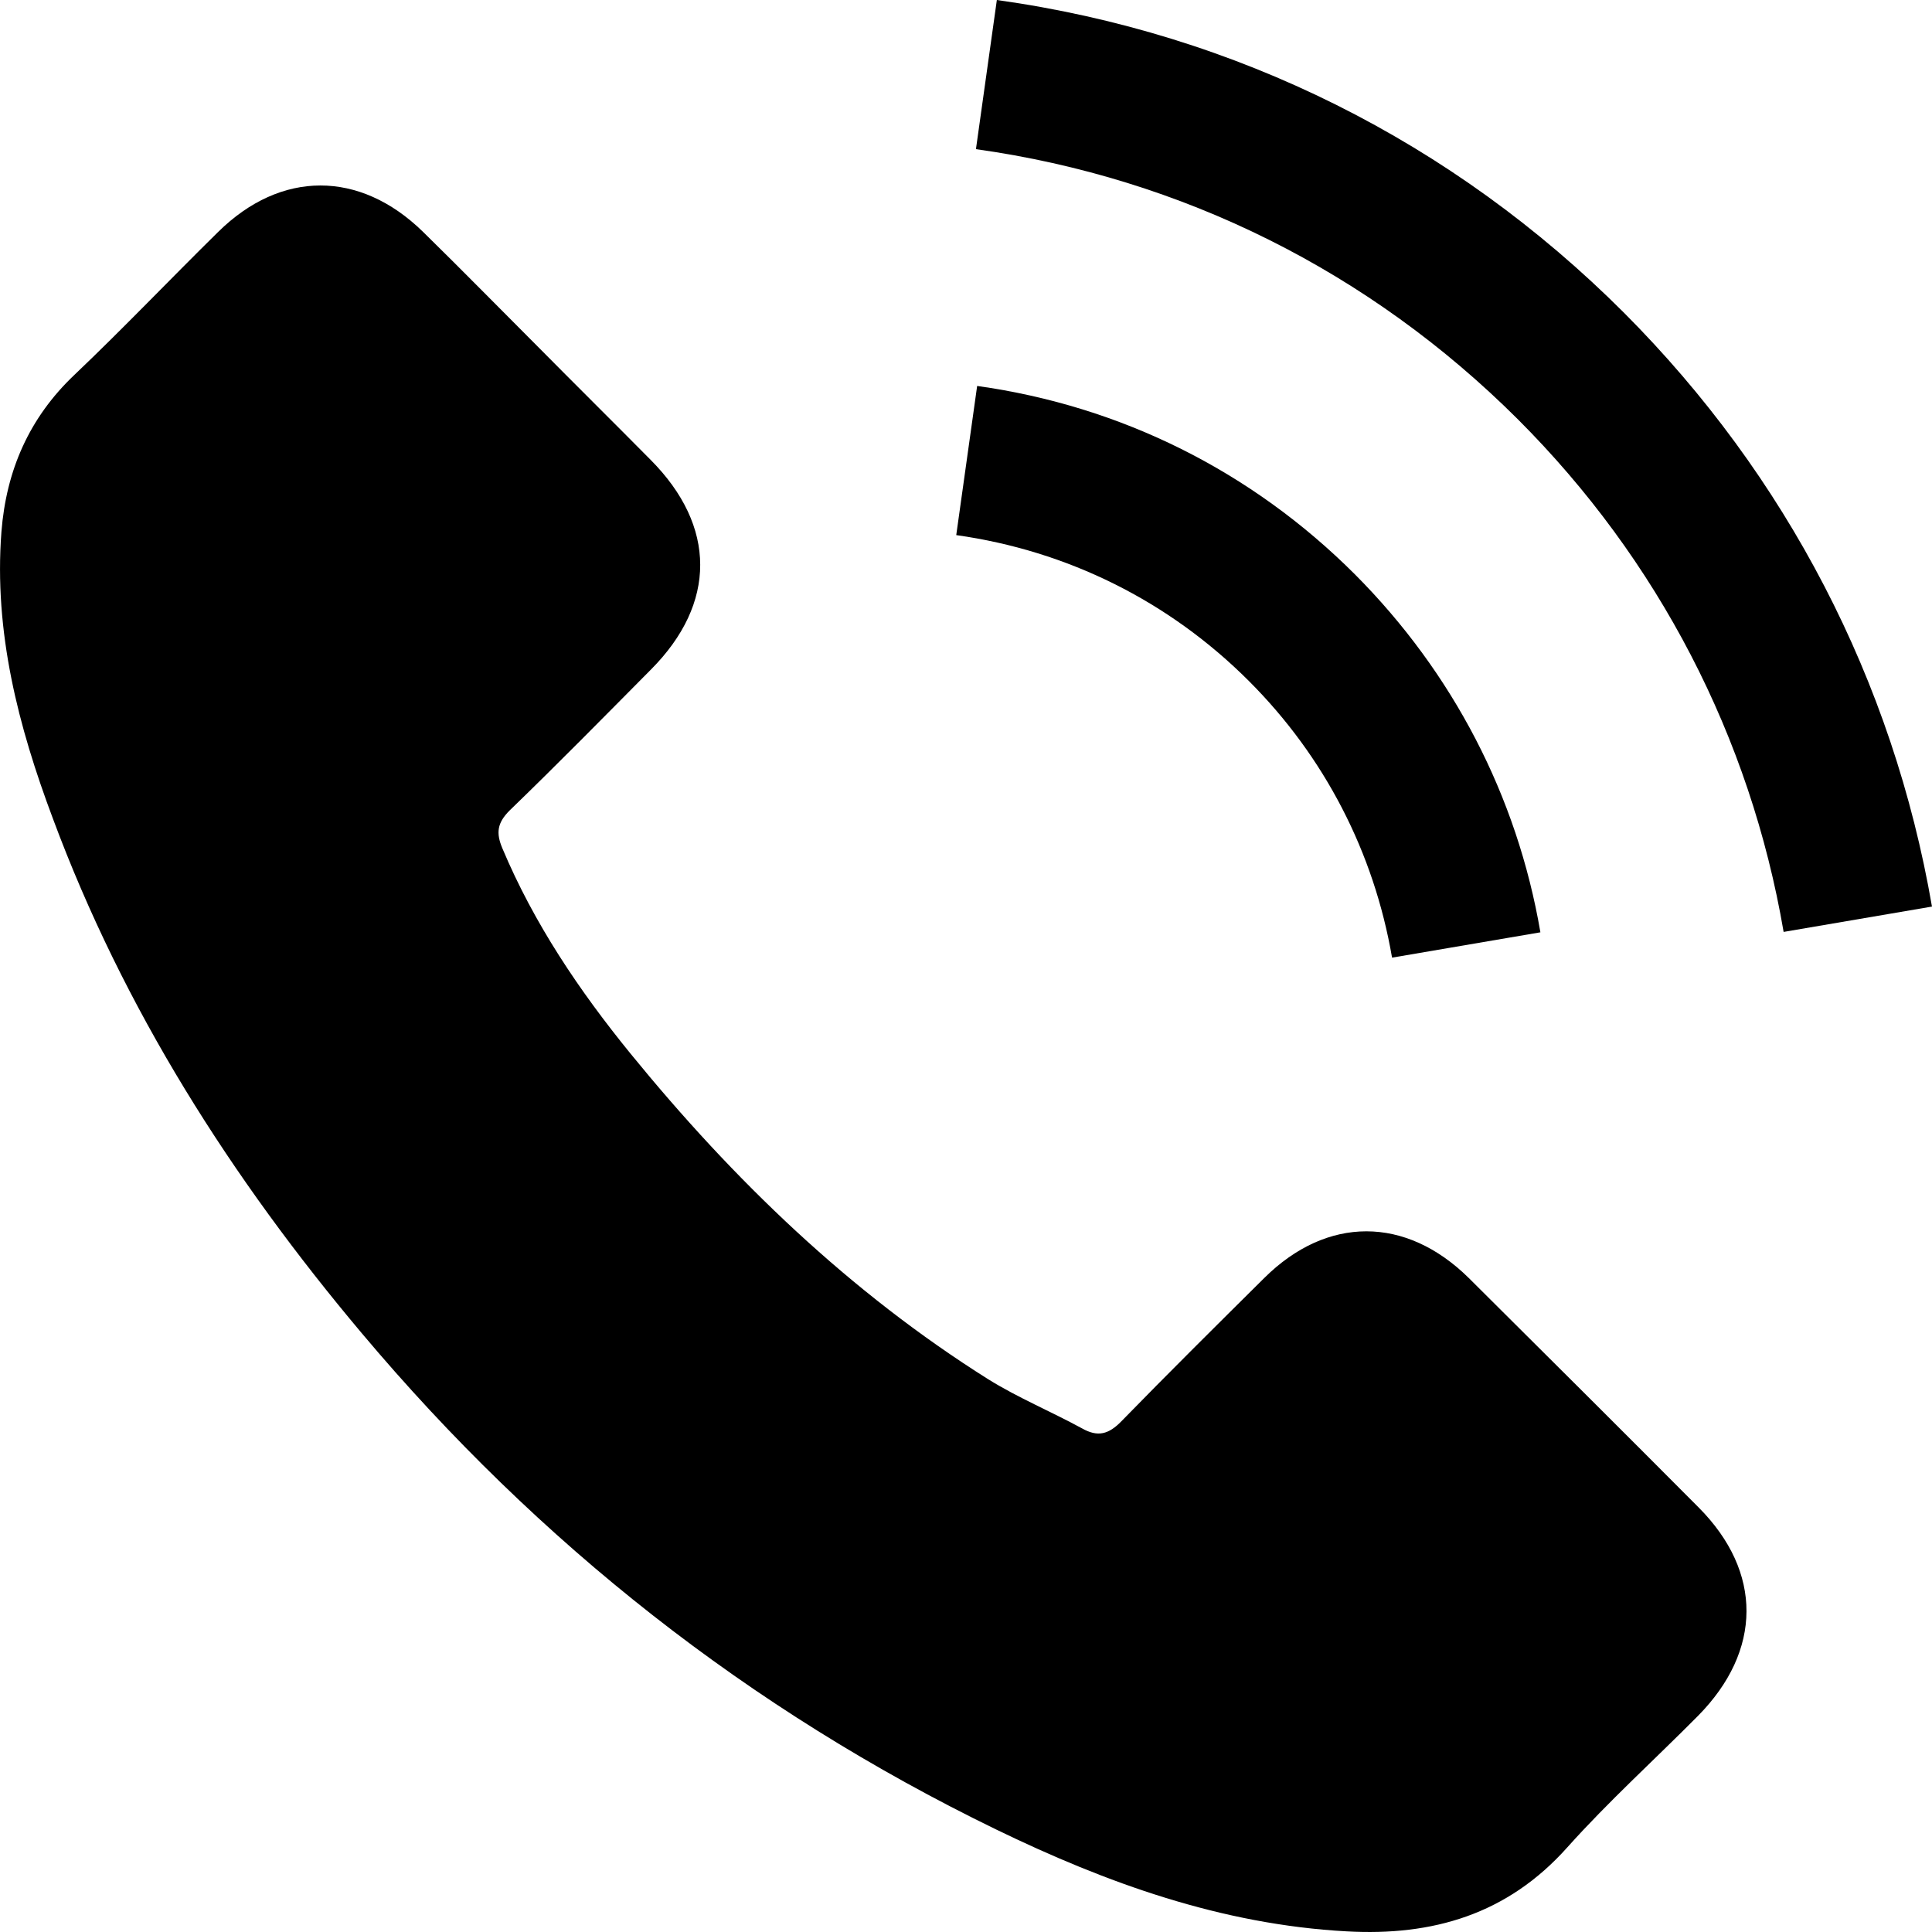
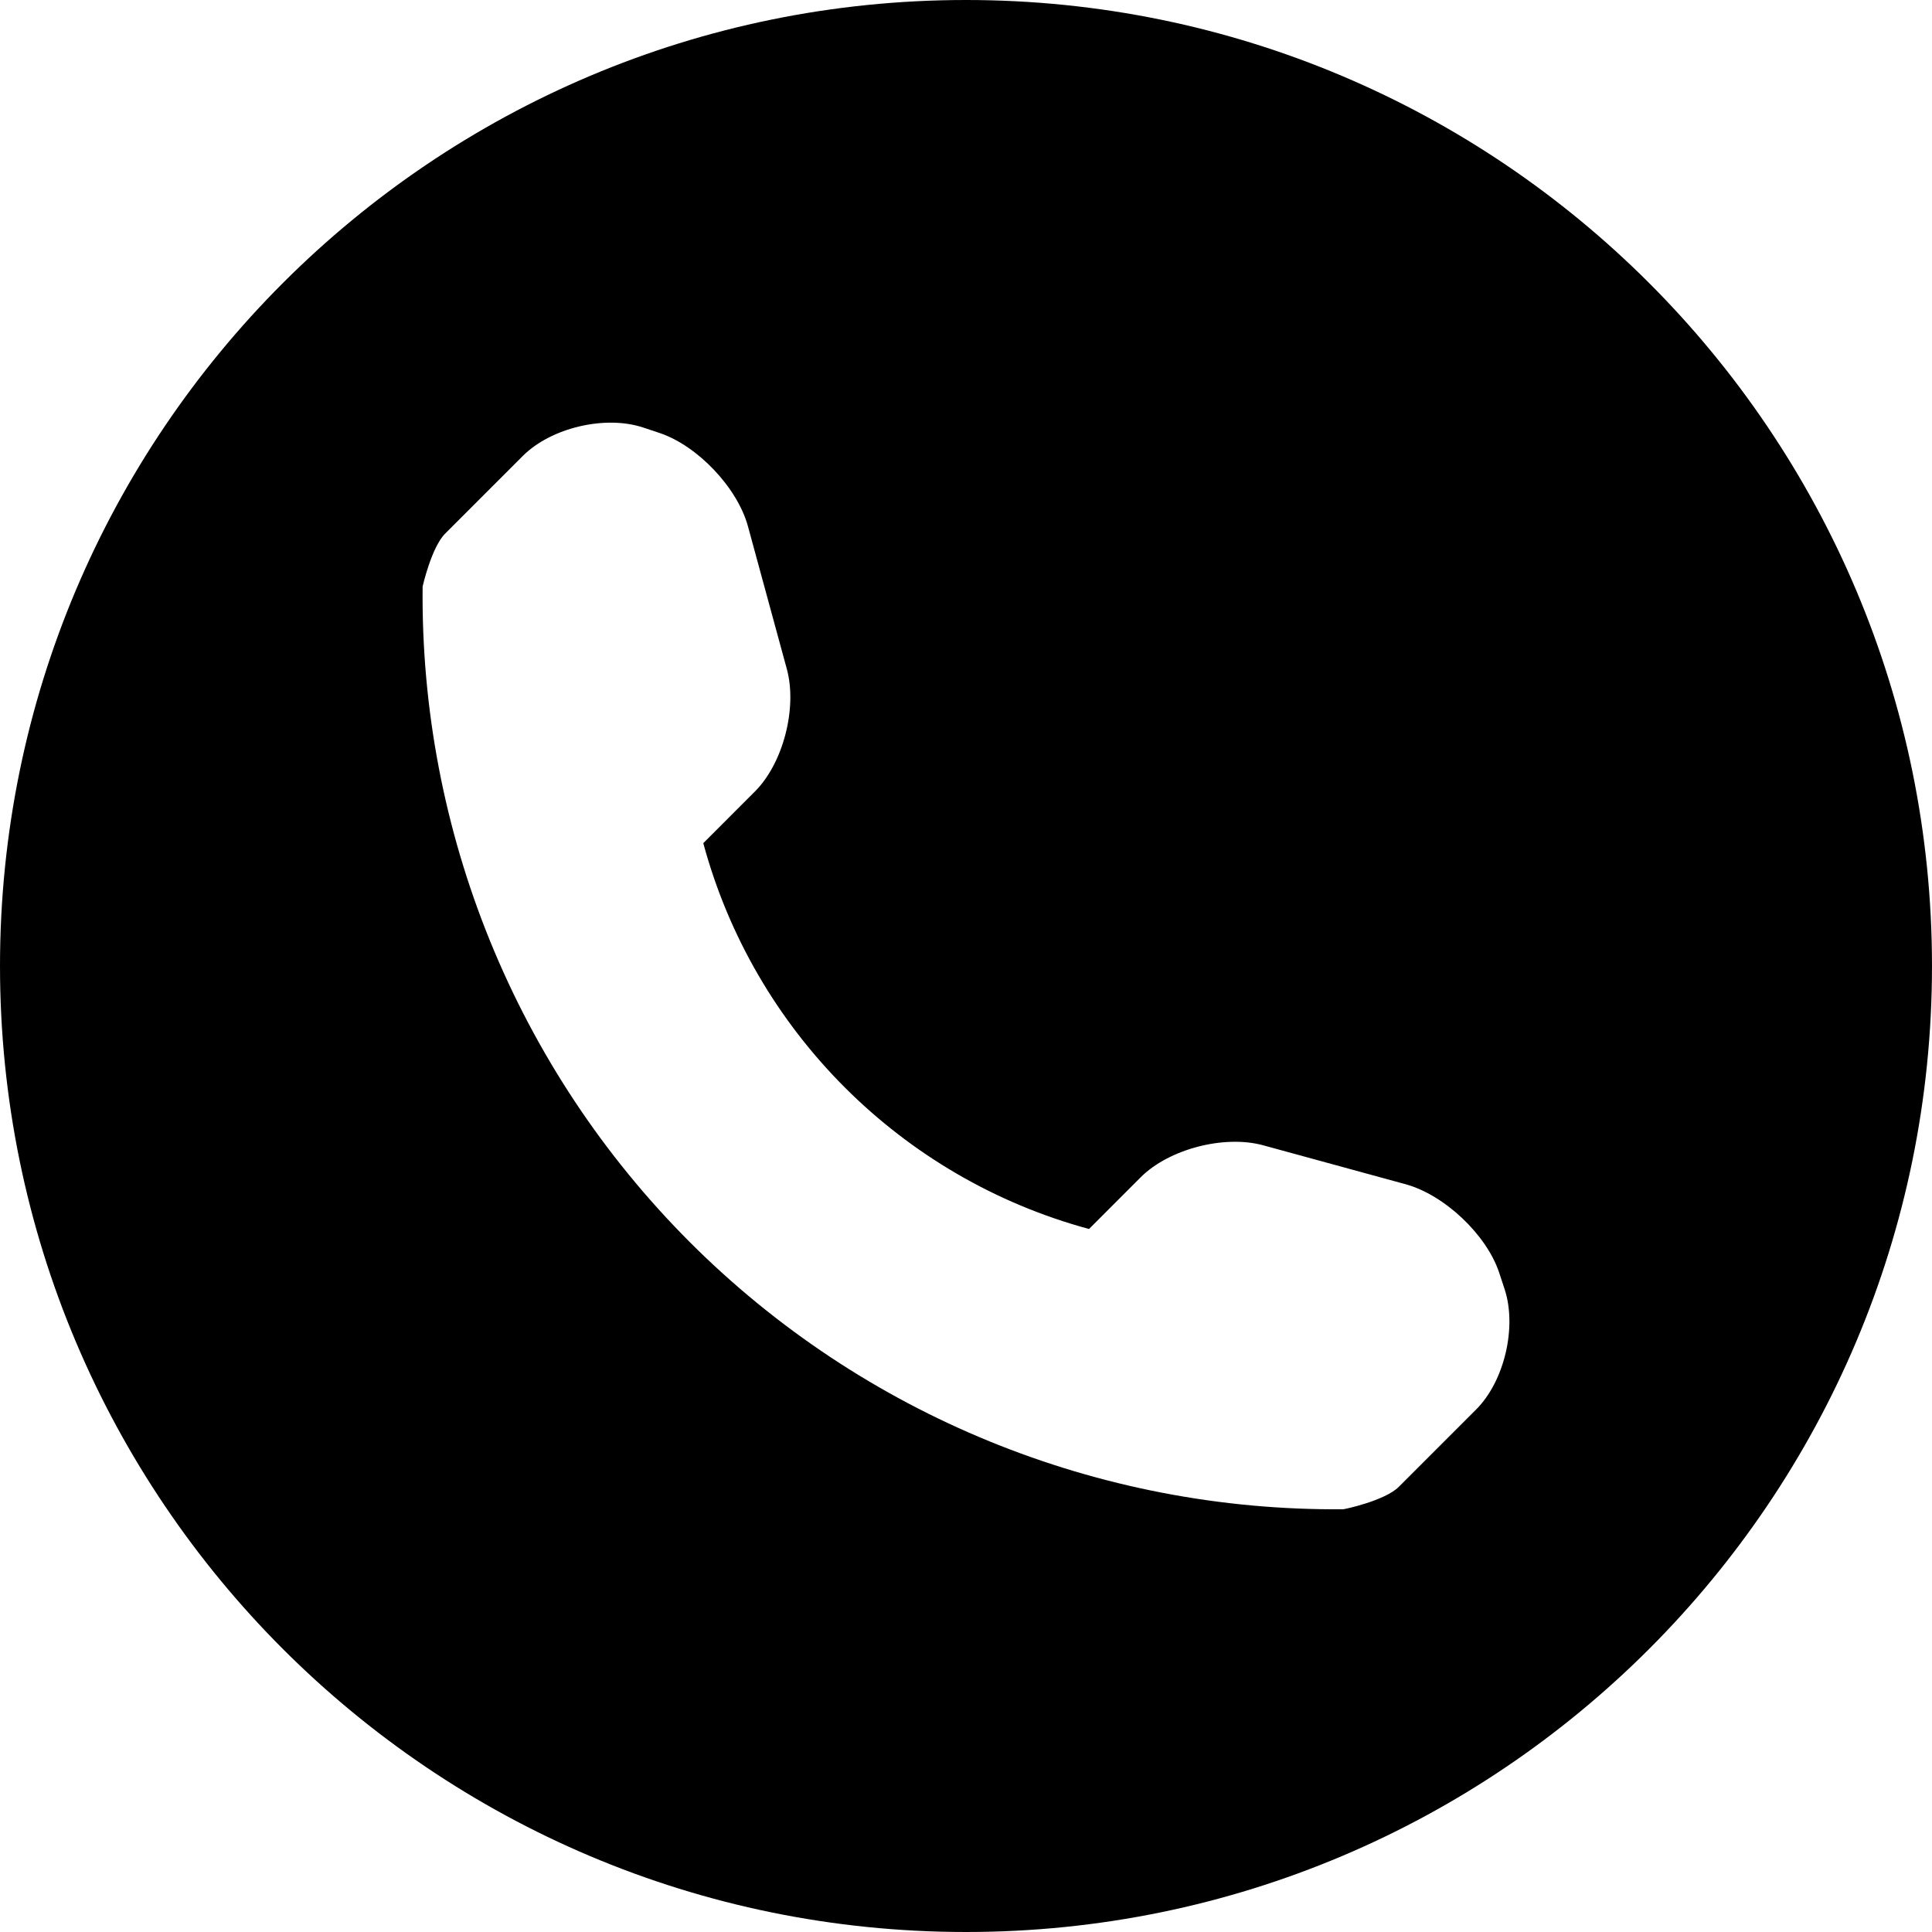
- <svg xmlns="http://www.w3.org/2000/svg" version="1.1" id="Capa_1" x="0px" y="0px" viewBox="0 0 480.56 480.56" style="enable-background:new 0 0 480.56 480.56;" xml:space="preserve">
+ <svg xmlns="http://www.w3.org/2000/svg" version="1.1" id="Capa_1" x="0px" y="0px" width="485.213px" height="485.212px" viewBox="0 0 485.213 485.212" style="enable-background:new 0 0 485.213 485.212;" xml:space="preserve">
  <g>
-     <g>
-       <path d="M365.354,317.9c-15.7-15.5-35.3-15.5-50.9,0c-11.9,11.8-23.8,23.6-35.5,35.6c-3.2,3.3-5.9,4-9.8,1.8    c-7.7-4.2-15.9-7.6-23.3-12.2c-34.5-21.7-63.4-49.6-89-81c-12.7-15.6-24-32.3-31.9-51.1c-1.6-3.8-1.3-6.3,1.8-9.4    c11.9-11.5,23.5-23.3,35.2-35.1c16.3-16.4,16.3-35.6-0.1-52.1c-9.3-9.4-18.6-18.6-27.9-28c-9.6-9.6-19.1-19.3-28.8-28.8    c-15.7-15.3-35.3-15.3-50.9,0.1c-12,11.8-23.5,23.9-35.7,35.5c-11.3,10.7-17,23.8-18.2,39.1c-1.9,24.9,4.2,48.4,12.8,71.3    c17.6,47.4,44.4,89.5,76.9,128.1c43.9,52.2,96.3,93.5,157.6,123.3c27.6,13.4,56.2,23.7,87.3,25.4c21.4,1.2,40-4.2,54.9-20.9    c10.2-11.4,21.7-21.8,32.5-32.7c16-16.2,16.1-35.8,0.2-51.8C403.554,355.9,384.454,336.9,365.354,317.9z" />
-       <path d="M346.254,238.2l36.9-6.3c-5.8-33.9-21.8-64.6-46.1-89c-25.7-25.7-58.2-41.9-94-46.9l-5.2,37.1    c27.7,3.9,52.9,16.4,72.8,36.3C329.454,188.2,341.754,212,346.254,238.2z" />
-       <path d="M403.954,77.8c-42.6-42.6-96.5-69.5-156-77.8l-5.2,37.1c51.4,7.2,98,30.5,134.8,67.2c34.9,34.9,57.8,79,66.1,127.5    l36.9-6.3C470.854,169.3,444.354,118.3,403.954,77.8z" />
-     </g>
+     <path d="M242.607,0C108.629,0,0.001,108.628,0.001,242.606c0,133.976,108.628,242.606,242.606,242.606   c133.978,0,242.604-108.631,242.604-242.606C485.212,108.628,376.585,0,242.607,0z M370.719,353.989l-19.425,19.429   c-3.468,3.463-13.623,5.624-13.949,5.624c-61.452,0.536-120.621-23.602-164.095-67.08c-43.593-43.618-67.759-102.998-67.11-164.657   c0-0.028,2.224-9.892,5.689-13.324l19.424-19.427c7.108-7.141,20.762-10.368,30.327-7.168l4.086,1.363   c9.537,3.197,19.55,13.742,22.185,23.457l9.771,35.862c2.635,9.743-0.919,23.604-8.025,30.712l-12.97,12.972   c12.734,47.142,49.723,84.138,96.873,96.903l12.965-12.975c7.141-7.141,20.997-10.692,30.719-8.061l35.857,9.806   c9.717,2.67,20.26,12.62,23.456,22.154l1.363,4.145C381.028,333.262,377.826,346.913,370.719,353.989z" />
  </g>
  <g>
</g>
  <g>
</g>
  <g>
</g>
  <g>
</g>
  <g>
</g>
  <g>
</g>
  <g>
</g>
  <g>
</g>
  <g>
</g>
  <g>
</g>
  <g>
</g>
  <g>
</g>
  <g>
</g>
  <g>
</g>
  <g>
</g>
</svg>
